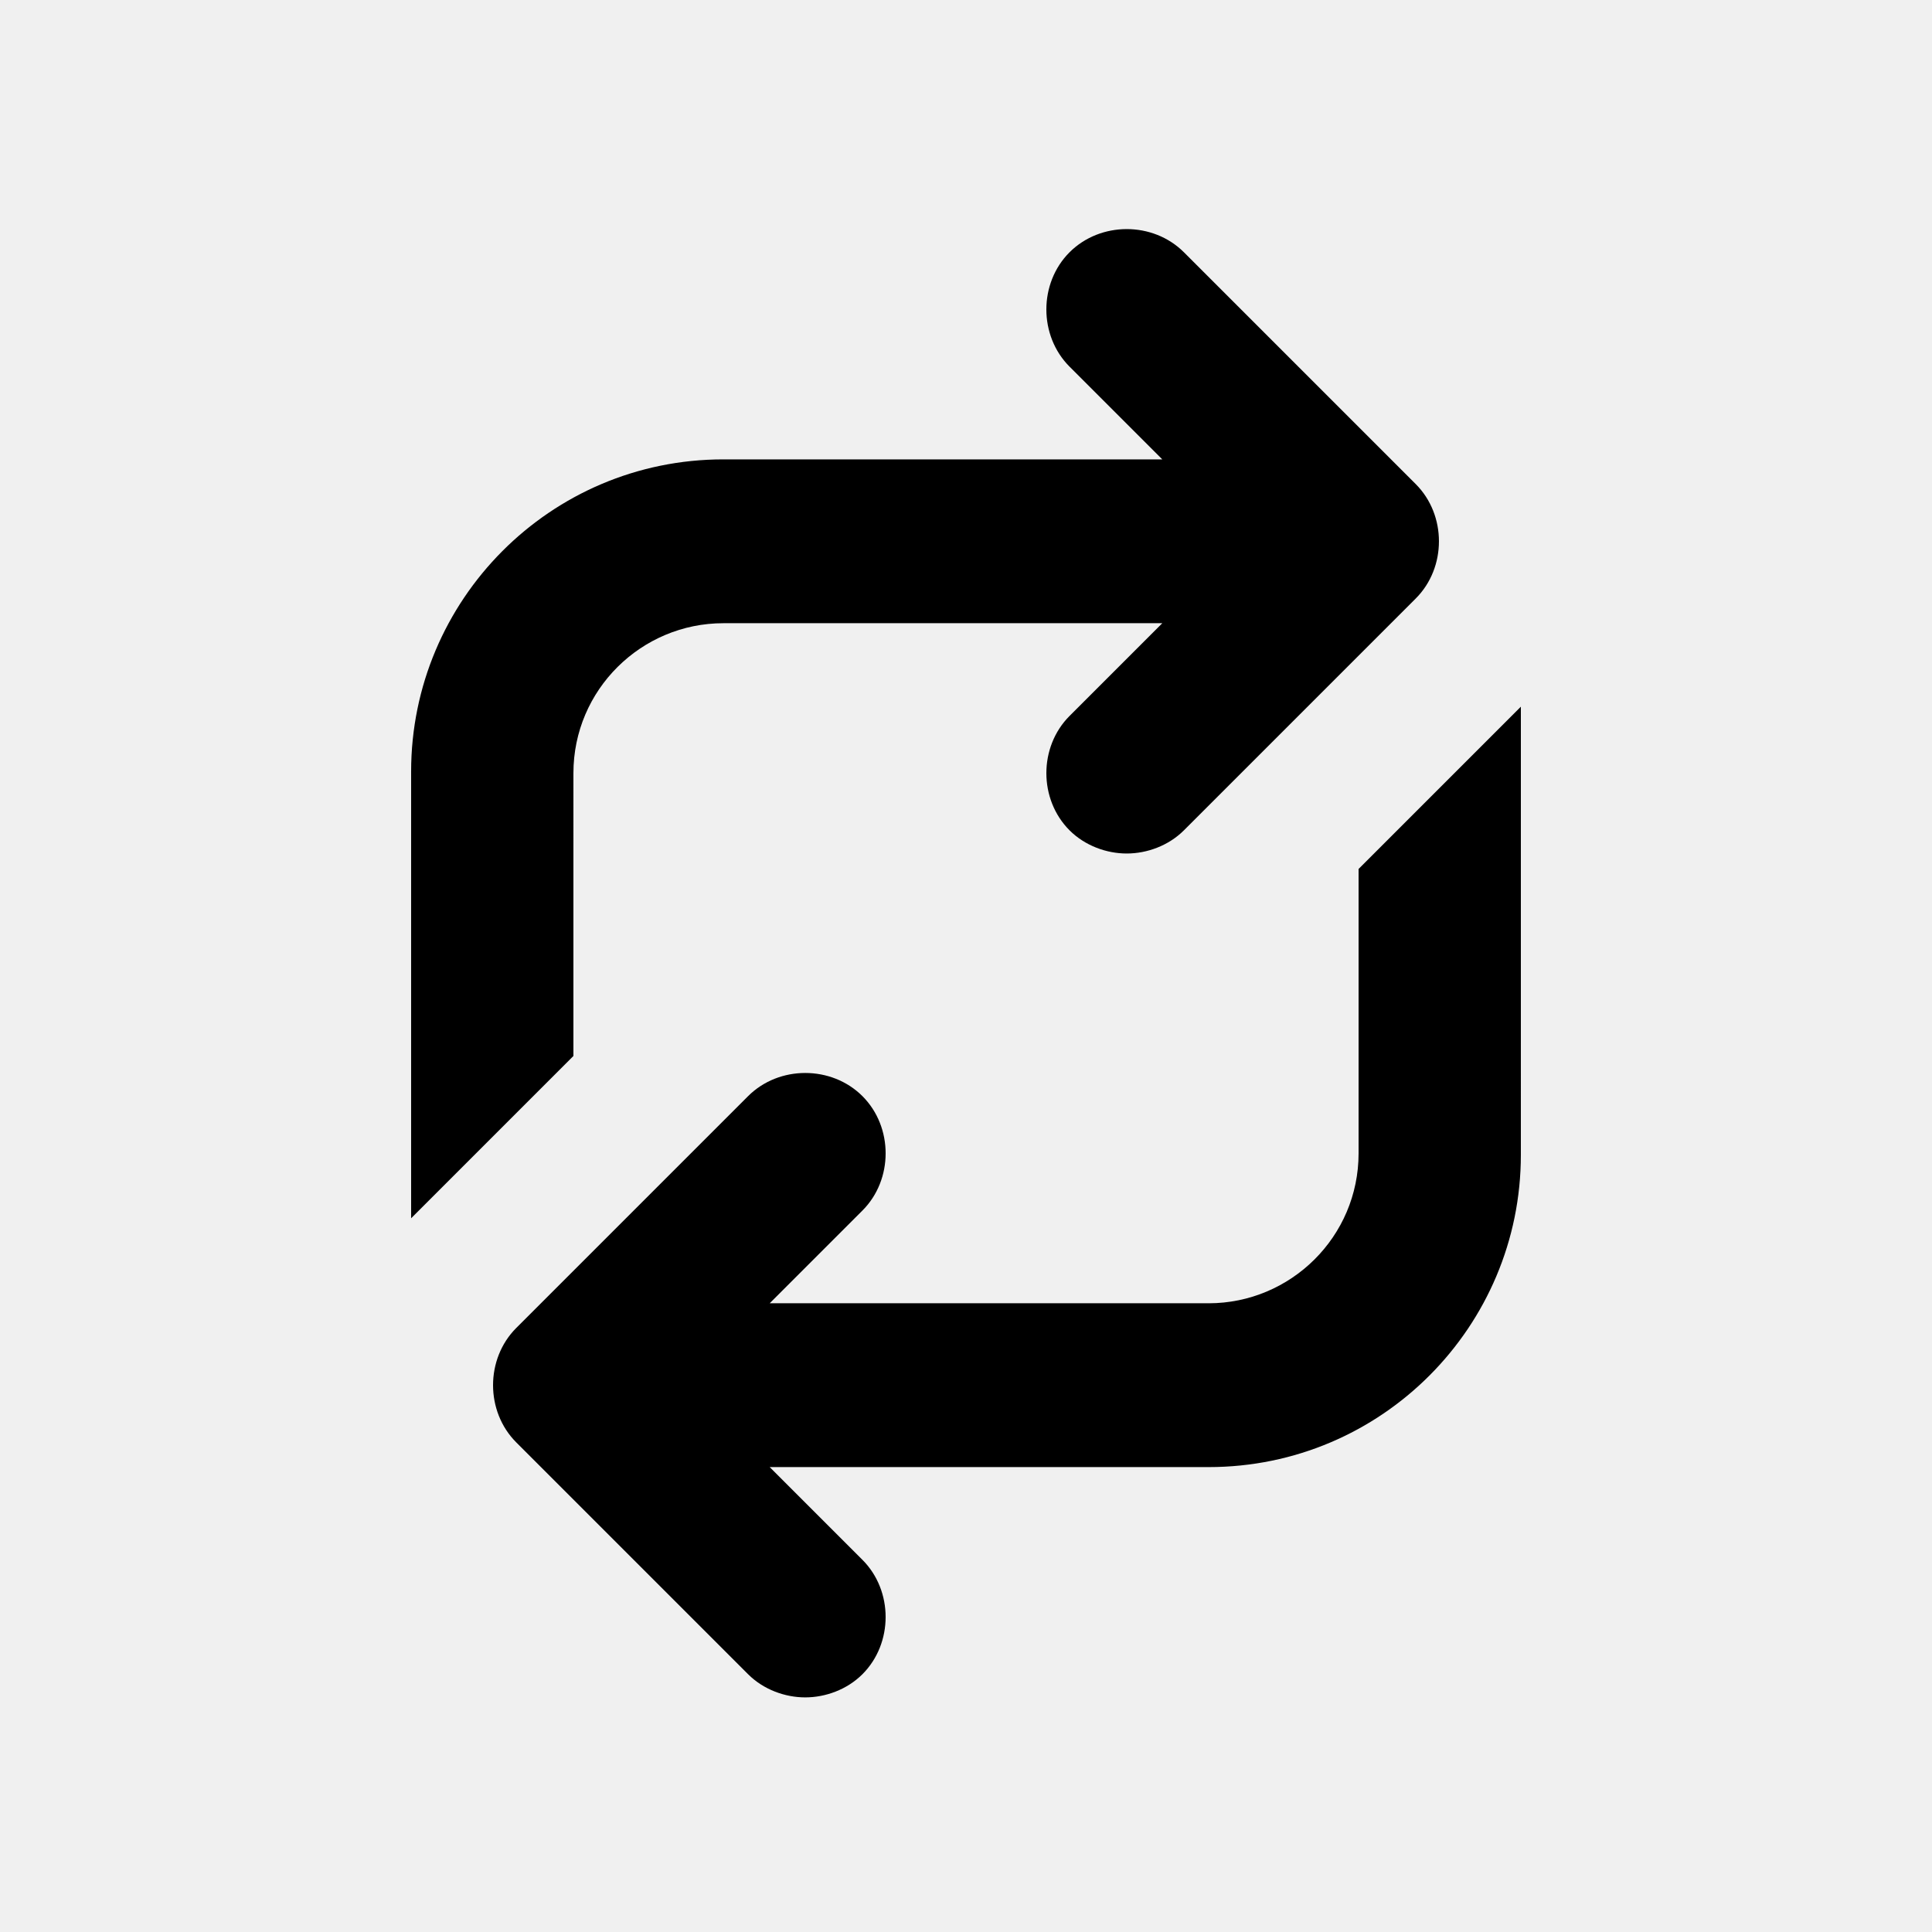
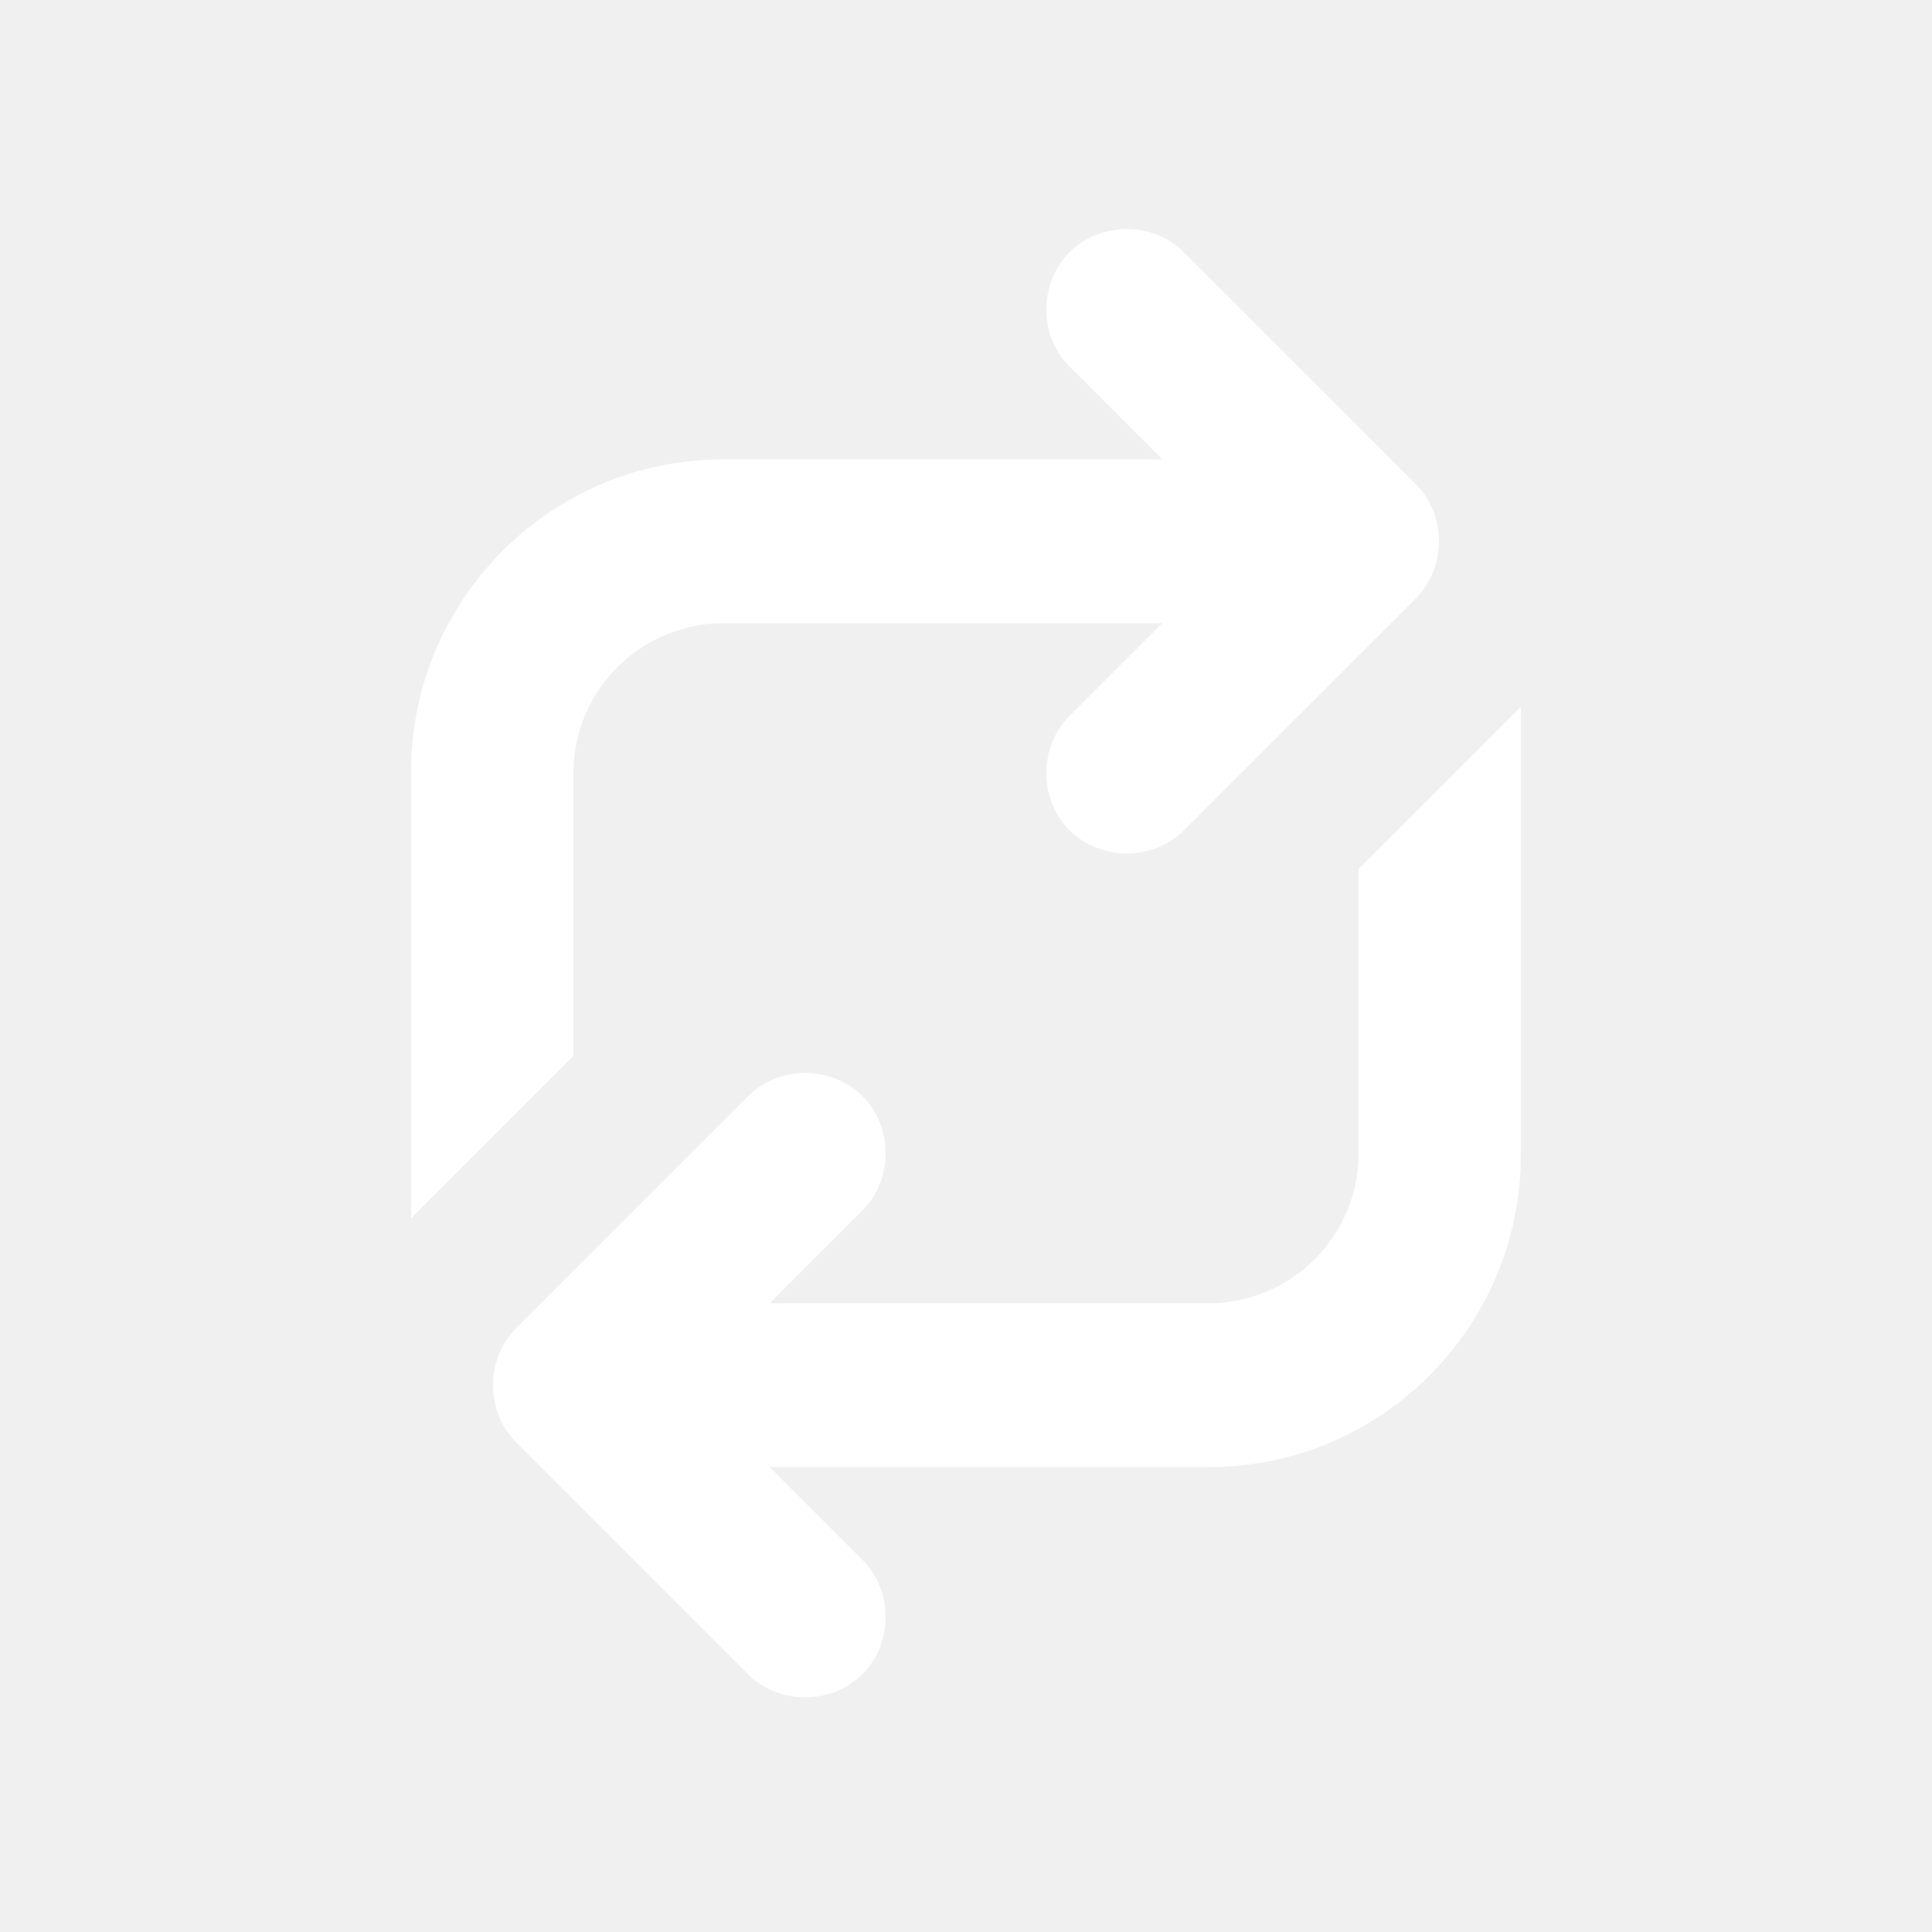
<svg xmlns="http://www.w3.org/2000/svg" width="700pt" height="700pt" version="1.1" viewBox="0 0 700 700" id="svg151">
  <defs id="defs65">
    <symbol id="h" overflow="visible">
      <path d="m18.766-1.125c-0.969 0.5-1.98 0.875-3.031 1.125-1.043 0.258-2.137 0.391-3.281 0.391-3.398 0-6.09-0.945-8.078-2.844-1.992-1.906-2.984-4.484-2.984-7.734 0-3.258 0.992-5.836 2.984-7.734 1.988-1.906 4.68-2.859 8.078-2.859 1.145 0 2.238 0.133 3.281 0.391 1.051 0.25 2.062 0.625 3.031 1.125v4.219c-0.98-0.656-1.945-1.141-2.891-1.453-0.949-0.312-1.949-0.469-3-0.469-1.875 0-3.352 0.605-4.422 1.812-1.074 1.199-1.609 2.856-1.609 4.969 0 2.106 0.535 3.762 1.609 4.969 1.07 1.199 2.547 1.797 4.422 1.797 1.051 0 2.051-0.148 3-0.453 0.945-0.312 1.91-0.801 2.891-1.469z" id="path2" />
    </symbol>
    <symbol id="c" overflow="visible">
      <path d="m13.734-11.141c-0.438-0.195-0.871-0.344-1.297-0.438-0.418-0.102-0.84-0.156-1.266-0.156-1.262 0-2.231 0.406-2.906 1.219-0.68 0.805-1.016 1.953-1.016 3.453v7.062h-4.891v-15.312h4.891v2.516c0.625-1 1.344-1.727 2.156-2.188 0.82-0.469 1.801-0.703 2.938-0.703 0.164 0 0.344 0.012 0.531 0.031 0.195 0.012 0.477 0.039 0.844 0.078z" id="path5" />
    </symbol>
    <symbol id="a" overflow="visible">
      <path d="m17.641-7.703v1.406h-11.453c0.125 1.148 0.539 2.008 1.25 2.578 0.707 0.574 1.703 0.859 2.984 0.859 1.031 0 2.082-0.148 3.156-0.453 1.082-0.312 2.191-0.773 3.328-1.391v3.766c-1.156 0.438-2.312 0.766-3.469 0.984-1.156 0.227-2.312 0.344-3.469 0.344-2.773 0-4.93-0.703-6.469-2.109-1.531-1.406-2.297-3.379-2.297-5.922 0-2.5 0.754-4.461 2.266-5.891 1.508-1.438 3.582-2.156 6.219-2.156 2.406 0 4.332 0.73 5.781 2.188 1.445 1.449 2.172 3.383 2.172 5.797zm-5.031-1.625c0-0.926-0.273-1.672-0.812-2.234-0.543-0.57-1.25-0.859-2.125-0.859-0.949 0-1.719 0.266-2.312 0.797s-0.965 1.297-1.109 2.297z" id="path8" />
    </symbol>
    <symbol id="l" overflow="visible">
      <path d="m9.219-6.891c-1.023 0-1.793 0.172-2.312 0.516-0.512 0.344-0.766 0.855-0.766 1.531 0 0.625 0.207 1.117 0.625 1.469 0.414 0.344 0.988 0.516 1.719 0.516 0.926 0 1.703-0.328 2.328-0.984 0.633-0.664 0.953-1.492 0.953-2.484v-0.562zm7.469-1.844v8.734h-4.922v-2.266c-0.656 0.93-1.398 1.605-2.219 2.031-0.824 0.414-1.824 0.625-3 0.625-1.586 0-2.871-0.457-3.859-1.375-0.992-0.926-1.484-2.129-1.484-3.609 0-1.789 0.613-3.102 1.844-3.938 1.238-0.844 3.18-1.266 5.828-1.266h2.891v-0.391c0-0.77-0.309-1.332-0.922-1.688-0.617-0.363-1.57-0.547-2.859-0.547-1.055 0-2.031 0.105-2.938 0.312-0.898 0.211-1.73 0.523-2.5 0.938v-3.734c1.039-0.25 2.086-0.441 3.141-0.578 1.062-0.133 2.125-0.203 3.188-0.203 2.758 0 4.75 0.547 5.969 1.641 1.227 1.086 1.844 2.856 1.844 5.312z" id="path11" />
    </symbol>
    <symbol id="b" overflow="visible">
      <path d="m7.703-19.656v4.344h5.047v3.5h-5.047v6.5c0 0.711 0.141 1.188 0.422 1.438s0.836 0.375 1.672 0.375h2.516v3.5h-4.188c-1.938 0-3.312-0.398-4.125-1.203-0.805-0.812-1.203-2.18-1.203-4.109v-6.5h-2.422v-3.5h2.422v-4.344z" id="path14" />
    </symbol>
    <symbol id="e" overflow="visible">
      <path d="m12.766-13.078v-8.203h4.922v21.281h-4.922v-2.219c-0.668 0.906-1.406 1.57-2.219 1.984s-1.758 0.625-2.828 0.625c-1.887 0-3.434-0.75-4.641-2.25-1.211-1.5-1.812-3.426-1.812-5.781 0-2.363 0.602-4.297 1.812-5.797 1.207-1.5 2.754-2.25 4.641-2.25 1.062 0 2 0.215 2.812 0.641 0.82 0.43 1.566 1.086 2.234 1.969zm-3.219 9.922c1.039 0 1.836-0.379 2.391-1.141 0.551-0.77 0.828-1.883 0.828-3.344 0-1.457-0.277-2.566-0.828-3.328-0.555-0.77-1.352-1.156-2.391-1.156-1.043 0-1.84 0.387-2.391 1.156-0.555 0.762-0.828 1.871-0.828 3.328 0 1.461 0.273 2.574 0.828 3.344 0.551 0.762 1.348 1.141 2.391 1.141z" id="path17" />
    </symbol>
    <symbol id="k" overflow="visible">
      <path d="m10.5-3.156c1.051 0 1.852-0.379 2.406-1.141 0.551-0.77 0.828-1.883 0.828-3.344 0-1.457-0.277-2.566-0.828-3.328-0.555-0.77-1.355-1.156-2.406-1.156-1.055 0-1.859 0.387-2.422 1.156-0.555 0.773-0.828 1.883-0.828 3.328 0 1.449 0.273 2.559 0.828 3.328 0.562 0.773 1.367 1.156 2.422 1.156zm-3.25-9.922c0.676-0.883 1.422-1.539 2.234-1.969 0.82-0.426 1.766-0.641 2.828-0.641 1.895 0 3.445 0.75 4.656 2.25 1.207 1.5 1.812 3.434 1.812 5.797 0 2.356-0.605 4.281-1.812 5.781-1.211 1.5-2.762 2.25-4.656 2.25-1.062 0-2.008-0.211-2.828-0.625-0.812-0.426-1.559-1.086-2.234-1.984v2.219h-4.891v-21.281h4.891z" id="path20" />
    </symbol>
    <symbol id="j" overflow="visible">
      <path d="m0.344-15.312h4.891l4.125 10.391 3.5-10.391h4.891l-6.438 16.766c-0.648 1.695-1.402 2.883-2.266 3.562-0.867 0.688-2 1.031-3.406 1.031h-2.844v-3.219h1.531c0.832 0 1.438-0.137 1.812-0.406 0.383-0.262 0.68-0.73 0.891-1.406l0.141-0.422z" id="path23" />
    </symbol>
    <symbol id="i" overflow="visible">
      <path d="m14.953-3.719h-8.219l-1.312 3.719h-5.281l7.562-20.406h6.266l7.562 20.406h-5.281zm-6.906-3.781h5.578l-2.781-8.125z" id="path26" />
    </symbol>
    <symbol id="u" overflow="visible">
      <path d="m2.359-15.312h4.891v15.312h-4.891zm0-5.969h4.891v4h-4.891z" id="path29" />
    </symbol>
    <symbol id="g" overflow="visible">
      <path d="m17.75-9.328v9.328h-4.922v-7.141c0-1.32-0.031-2.234-0.094-2.734s-0.168-0.867-0.312-1.109c-0.188-0.312-0.449-0.555-0.781-0.734-0.324-0.176-0.695-0.266-1.109-0.266-1.023 0-1.824 0.398-2.406 1.188-0.586 0.781-0.875 1.871-0.875 3.266v7.531h-4.891v-15.312h4.891v2.234c0.738-0.883 1.52-1.539 2.344-1.969 0.832-0.426 1.75-0.641 2.75-0.641 1.77 0 3.113 0.547 4.031 1.641 0.914 1.086 1.375 2.656 1.375 4.719z" id="path32" />
    </symbol>
    <symbol id="d" overflow="visible">
      <path d="m9.641-12.188c-1.086 0-1.914 0.391-2.484 1.172-0.574 0.781-0.859 1.906-0.859 3.375s0.285 2.594 0.859 3.375c0.57 0.773 1.398 1.156 2.484 1.156 1.062 0 1.875-0.383 2.438-1.156 0.57-0.781 0.859-1.906 0.859-3.375s-0.289-2.594-0.859-3.375c-0.562-0.781-1.375-1.172-2.438-1.172zm0-3.5c2.633 0 4.691 0.715 6.172 2.141 1.477 1.418 2.219 3.387 2.219 5.906 0 2.512-0.742 4.481-2.219 5.906-1.48 1.418-3.539 2.125-6.172 2.125-2.648 0-4.715-0.707-6.203-2.125-1.492-1.426-2.234-3.394-2.234-5.906 0-2.519 0.742-4.488 2.234-5.906 1.488-1.426 3.555-2.141 6.203-2.141z" id="path35" />
    </symbol>
    <symbol id="t" overflow="visible">
      <path d="m9.547-12.125c-1.043 0-1.84 0.387-2.391 1.156-0.555 0.762-0.828 1.871-0.828 3.328 0 1.461 0.273 2.574 0.828 3.344 0.551 0.762 1.348 1.141 2.391 1.141 1.039 0 1.836-0.379 2.391-1.141 0.551-0.77 0.828-1.883 0.828-3.344 0-1.457-0.277-2.566-0.828-3.328-0.555-0.77-1.352-1.156-2.391-1.156zm3.219 9.906c-0.668 0.906-1.406 1.57-2.219 1.984s-1.758 0.625-2.828 0.625c-1.887 0-3.434-0.75-4.641-2.25-1.211-1.5-1.812-3.426-1.812-5.781 0-2.363 0.602-4.289 1.812-5.781 1.207-1.488 2.754-2.234 4.641-2.234 1.07 0 2.016 0.215 2.828 0.641 0.812 0.418 1.551 1.074 2.219 1.969v-2.266h4.922v21.141h-4.922z" id="path38" />
    </symbol>
    <symbol id="f" overflow="visible">
      <path d="m2.188-5.969v-9.344h4.922v1.531c0 0.836-0.008 1.875-0.016 3.125-0.012 1.25-0.016 2.086-0.016 2.5 0 1.242 0.031 2.133 0.094 2.672 0.07 0.543 0.18 0.934 0.328 1.172 0.207 0.324 0.473 0.574 0.797 0.75 0.32 0.168 0.691 0.25 1.109 0.25 1.02 0 1.82-0.391 2.406-1.172 0.582-0.781 0.875-1.867 0.875-3.266v-7.562h4.891v15.312h-4.891v-2.219c-0.742 0.898-1.523 1.559-2.344 1.984-0.824 0.414-1.734 0.625-2.734 0.625-1.762 0-3.106-0.539-4.031-1.625-0.93-1.082-1.391-2.66-1.391-4.734z" id="path41" />
    </symbol>
    <symbol id="s" overflow="visible">
      <path d="m12.422-21.281v3.219h-2.703c-0.688 0-1.172 0.125-1.453 0.375-0.273 0.25-0.406 0.688-0.406 1.312v1.062h4.188v3.5h-4.188v11.812h-4.891v-11.812h-2.438v-3.5h2.438v-1.062c0-1.664 0.461-2.898 1.391-3.703 0.926-0.801 2.367-1.203 4.328-1.203z" id="path44" />
    </symbol>
    <symbol id="r" overflow="visible">
      <path d="m16.547-12.766c0.613-0.945 1.348-1.672 2.203-2.172 0.852-0.5 1.789-0.75 2.812-0.75 1.758 0 3.098 0.547 4.016 1.641 0.926 1.086 1.391 2.656 1.391 4.719v9.328h-4.922v-7.984-0.359c0.008-0.133 0.016-0.32 0.016-0.562 0-1.082-0.164-1.863-0.484-2.344-0.312-0.488-0.824-0.734-1.531-0.734-0.93 0-1.648 0.387-2.156 1.156-0.512 0.762-0.773 1.867-0.781 3.312v7.516h-4.922v-7.984c0-1.695-0.148-2.785-0.438-3.266-0.293-0.488-0.812-0.734-1.562-0.734-0.938 0-1.664 0.387-2.172 1.156-0.512 0.762-0.766 1.859-0.766 3.297v7.531h-4.922v-15.312h4.922v2.234c0.602-0.863 1.289-1.516 2.062-1.953 0.781-0.438 1.641-0.656 2.578-0.656 1.062 0 2 0.258 2.812 0.766 0.812 0.512 1.426 1.23 1.844 2.156z" id="path47" />
    </symbol>
    <symbol id="q" overflow="visible">
      <path d="m17.75-9.328v9.328h-4.922v-7.109c0-1.344-0.031-2.266-0.094-2.766s-0.168-0.867-0.312-1.109c-0.188-0.312-0.449-0.555-0.781-0.734-0.324-0.176-0.695-0.266-1.109-0.266-1.023 0-1.824 0.398-2.406 1.188-0.586 0.781-0.875 1.871-0.875 3.266v7.531h-4.891v-21.281h4.891v8.203c0.738-0.883 1.52-1.539 2.344-1.969 0.832-0.426 1.75-0.641 2.75-0.641 1.77 0 3.113 0.547 4.031 1.641 0.914 1.086 1.375 2.656 1.375 4.719z" id="path50" />
    </symbol>
    <symbol id="p" overflow="visible">
      <path d="m2.578-20.406h5.875l7.422 14v-14h4.984v20.406h-5.875l-7.422-14v14h-4.984z" id="path53" />
    </symbol>
    <symbol id="o" overflow="visible">
      <path d="m2.578-20.406h8.734c2.594 0 4.582 0.578 5.969 1.734 1.395 1.148 2.094 2.789 2.094 4.922 0 2.137-0.699 3.781-2.094 4.938-1.387 1.156-3.375 1.734-5.969 1.734h-3.484v7.078h-5.25zm5.25 3.812v5.703h2.922c1.02 0 1.805-0.25 2.359-0.75 0.562-0.5 0.844-1.203 0.844-2.109 0-0.914-0.281-1.617-0.844-2.109-0.555-0.488-1.34-0.734-2.359-0.734z" id="path56" />
    </symbol>
    <symbol id="n" overflow="visible">
      <path d="m2.359-15.312h4.891v15.031c0 2.051-0.496 3.617-1.484 4.703-0.98 1.082-2.406 1.625-4.281 1.625h-2.422v-3.219h0.859c0.926 0 1.562-0.211 1.906-0.625 0.352-0.418 0.531-1.246 0.531-2.484zm0-5.969h4.891v4h-4.891z" id="path59" />
    </symbol>
    <symbol id="m" overflow="visible">
      <path d="m14.719-14.828v3.984c-0.656-0.457-1.324-0.797-2-1.016-0.668-0.219-1.359-0.328-2.078-0.328-1.367 0-2.434 0.402-3.203 1.203-0.762 0.793-1.141 1.906-1.141 3.344 0 1.43 0.379 2.543 1.141 3.344 0.77 0.793 1.836 1.188 3.203 1.188 0.758 0 1.484-0.109 2.172-0.328 0.688-0.227 1.32-0.566 1.906-1.016v4c-0.762 0.281-1.539 0.488-2.328 0.625-0.781 0.145-1.574 0.219-2.375 0.219-2.762 0-4.922-0.707-6.484-2.125-1.555-1.414-2.328-3.383-2.328-5.906 0-2.531 0.773-4.504 2.328-5.922 1.562-1.414 3.723-2.125 6.484-2.125 0.801 0 1.594 0.074 2.375 0.219 0.781 0.137 1.555 0.352 2.328 0.641z" id="path62" />
    </symbol>
  </defs>
  <g id="g149">
-     <path d="m 207.76,280.12 c 0,-30.238 24.641,-54.32 54.32,-54.32 h 159.04 l -33.602,33.602 c -11.199,11.199 -11.199,30.238 0,41.441 5.602,5.602 13.441,8.398 20.719,8.398 7.281,0 15.121,-2.801 20.719,-8.398 l 84,-84 c 11.199,-11.199 11.199,-30.238 0,-41.441 l -84,-84 c -11.199,-11.199 -30.238,-11.199 -41.441,0 -11.199,11.199 -11.199,30.238 0,41.441 l 33.602,33.602 -159.04,-0.004 c -62.719,0 -113.12,50.961 -113.12,113.12 v 161.84 L 207.758,382.6 Z" id="path67" />
-     <path d="m 492.24,314.84 v 103.04 c 0,30.238 -24.641,54.32 -54.32,54.32 H 278.88 l 33.602,-33.602 c 11.199,-11.199 11.199,-30.238 0,-41.441 -11.199,-11.199 -30.238,-11.199 -41.441,0 l -84,84 c -11.199,11.199 -11.199,30.238 0,41.441 l 84,84 c 5.602,5.602 13.441,8.398 20.719,8.398 7.281,0 15.121,-2.801 20.719,-8.398 11.199,-11.199 11.199,-30.238 0,-41.441 l -33.602,-33.602 h 159.04 c 62.719,0 113.12,-50.961 113.12,-113.12 l 0.004,-162.39 z" id="path69" />
+     <path d="m 207.76,280.12 c 0,-30.238 24.641,-54.32 54.32,-54.32 h 159.04 l -33.602,33.602 c -11.199,11.199 -11.199,30.238 0,41.441 5.602,5.602 13.441,8.398 20.719,8.398 7.281,0 15.121,-2.801 20.719,-8.398 l 84,-84 c 11.199,-11.199 11.199,-30.238 0,-41.441 l -84,-84 c -11.199,-11.199 -30.238,-11.199 -41.441,0 -11.199,11.199 -11.199,30.238 0,41.441 l 33.602,33.602 -159.04,-0.004 c -62.719,0 -113.12,50.961 -113.12,113.12 v 161.84 L 207.758,382.6 Z" id="path67" style="fill:#ffffff" />
+     <path d="m 492.24,314.84 v 103.04 c 0,30.238 -24.641,54.32 -54.32,54.32 H 278.88 l 33.602,-33.602 c 11.199,-11.199 11.199,-30.238 0,-41.441 -11.199,-11.199 -30.238,-11.199 -41.441,0 l -84,84 c -11.199,11.199 -11.199,30.238 0,41.441 l 84,84 c 5.602,5.602 13.441,8.398 20.719,8.398 7.281,0 15.121,-2.801 20.719,-8.398 11.199,-11.199 11.199,-30.238 0,-41.441 l -33.602,-33.602 h 159.04 c 62.719,0 113.12,-50.961 113.12,-113.12 l 0.004,-162.39 z" id="path69" style="fill:#ffffff" />
  </g>
</svg>
